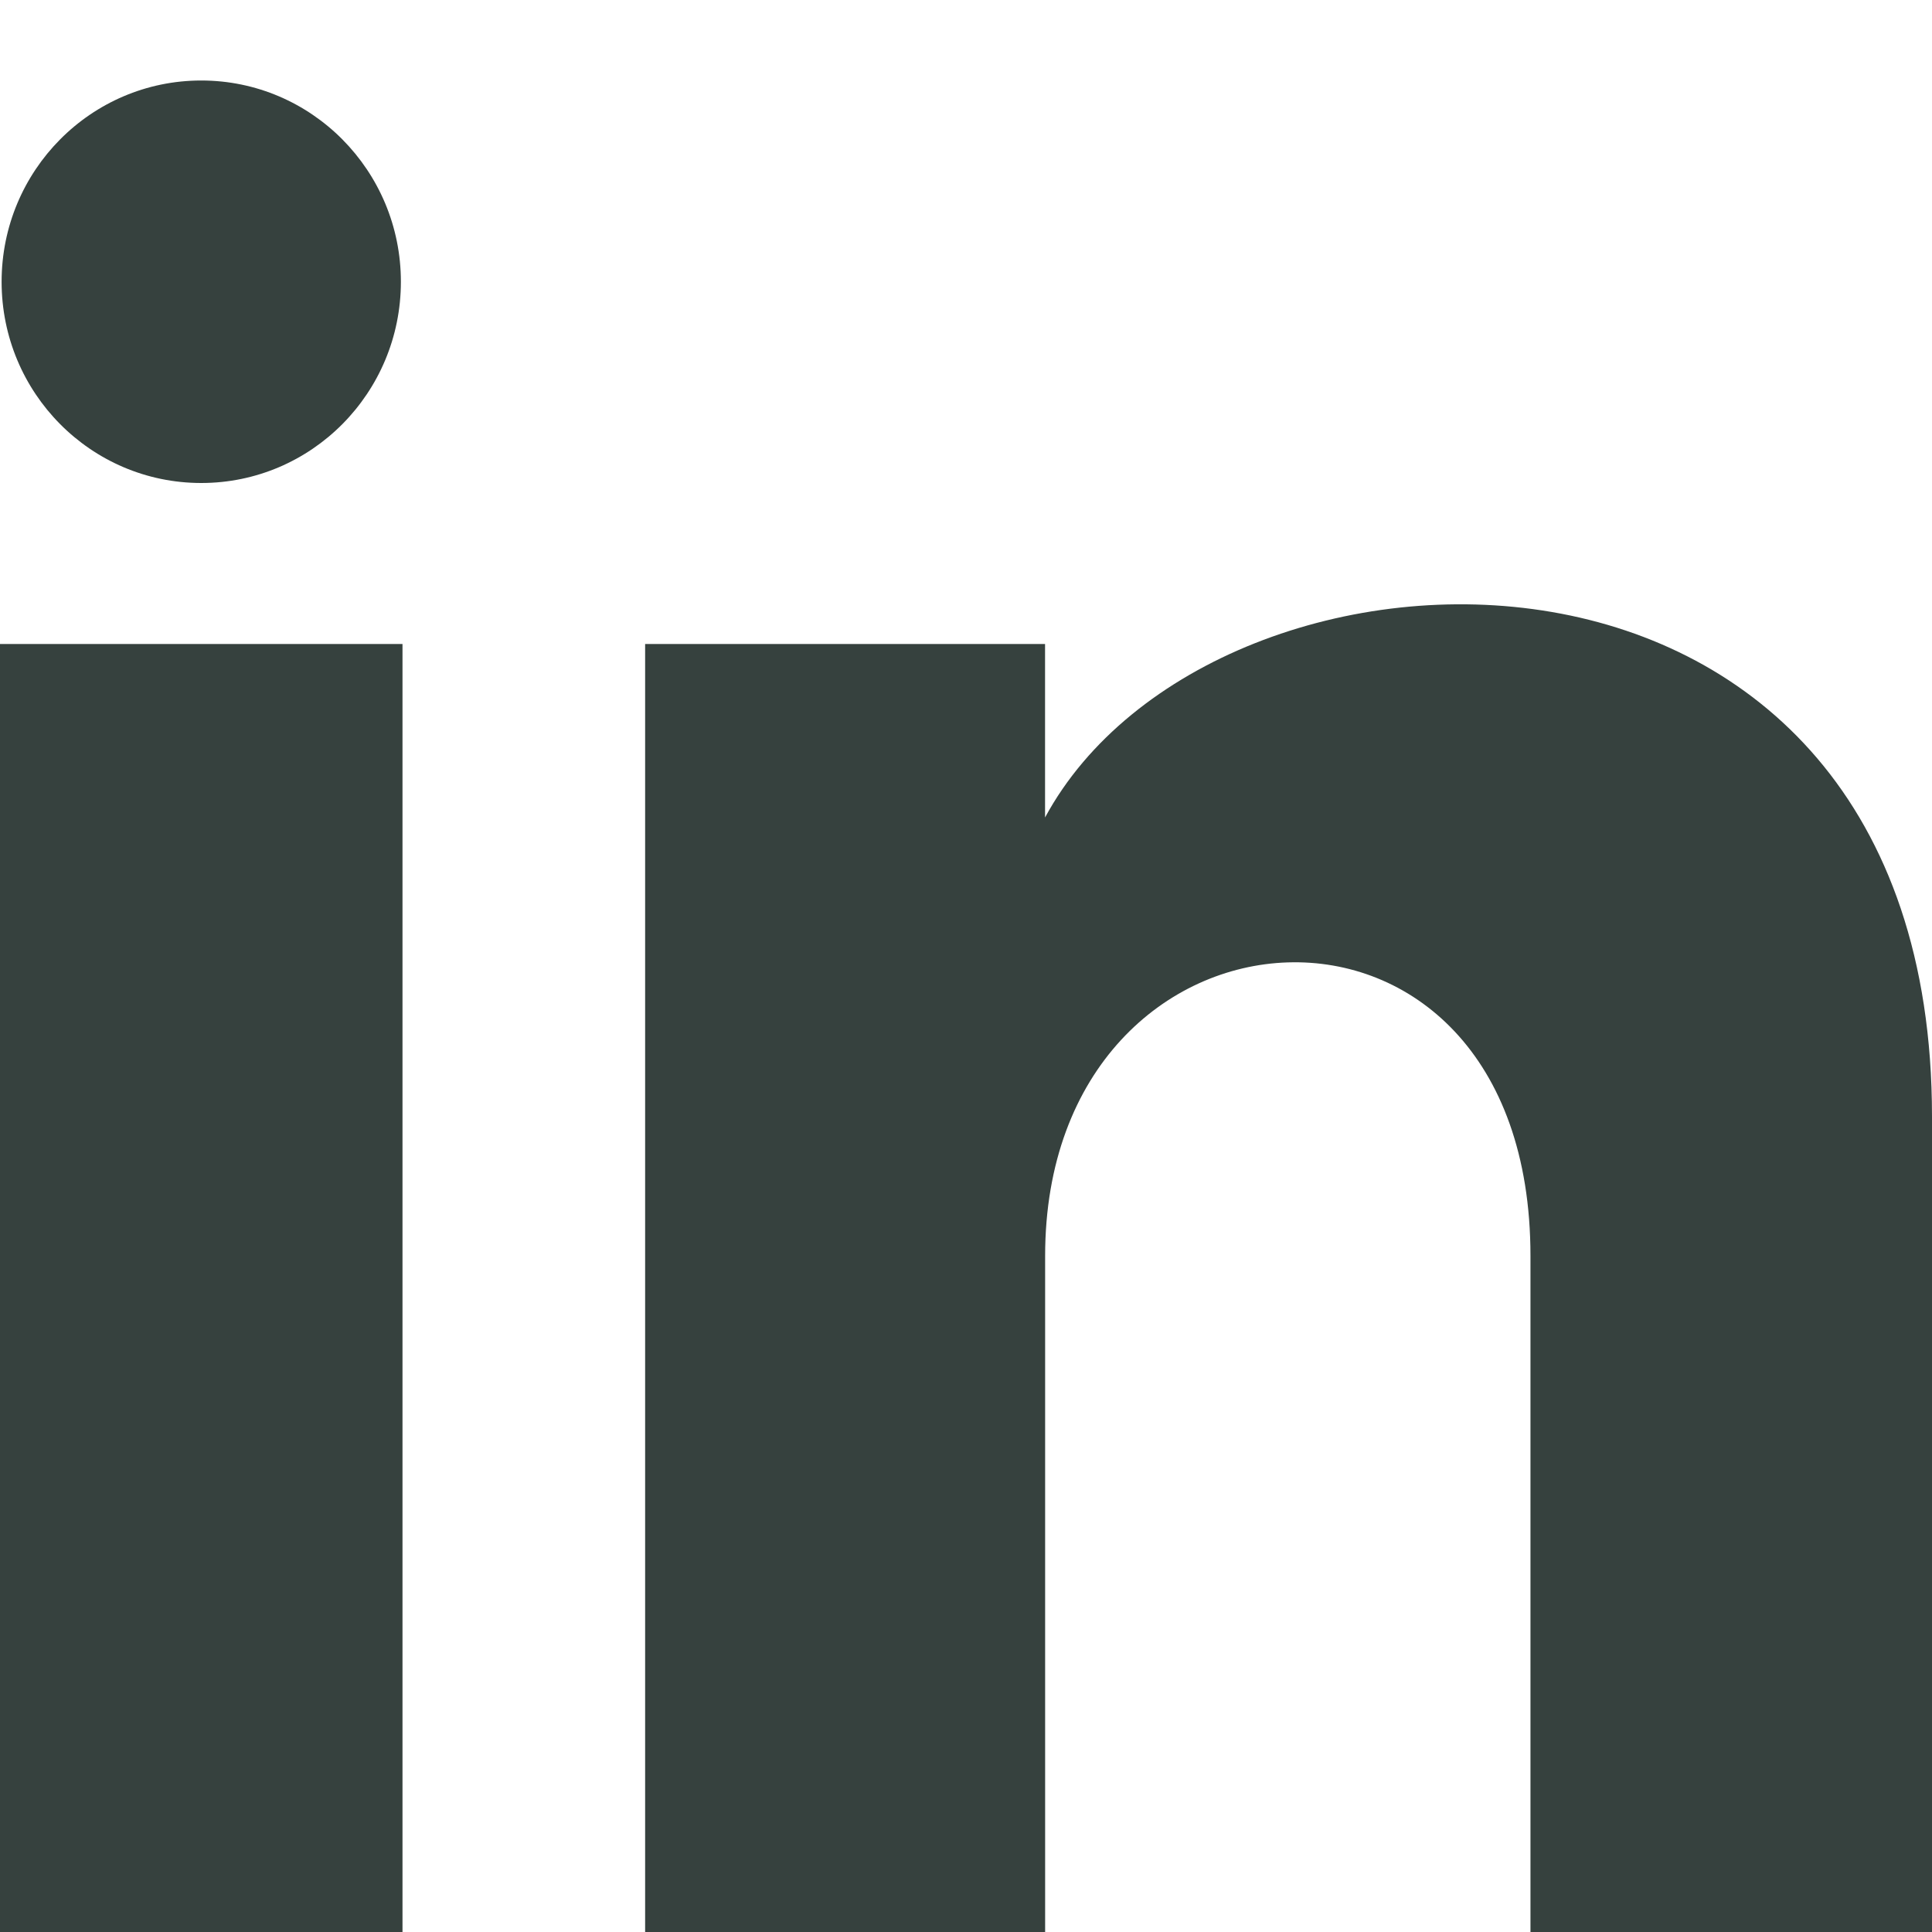
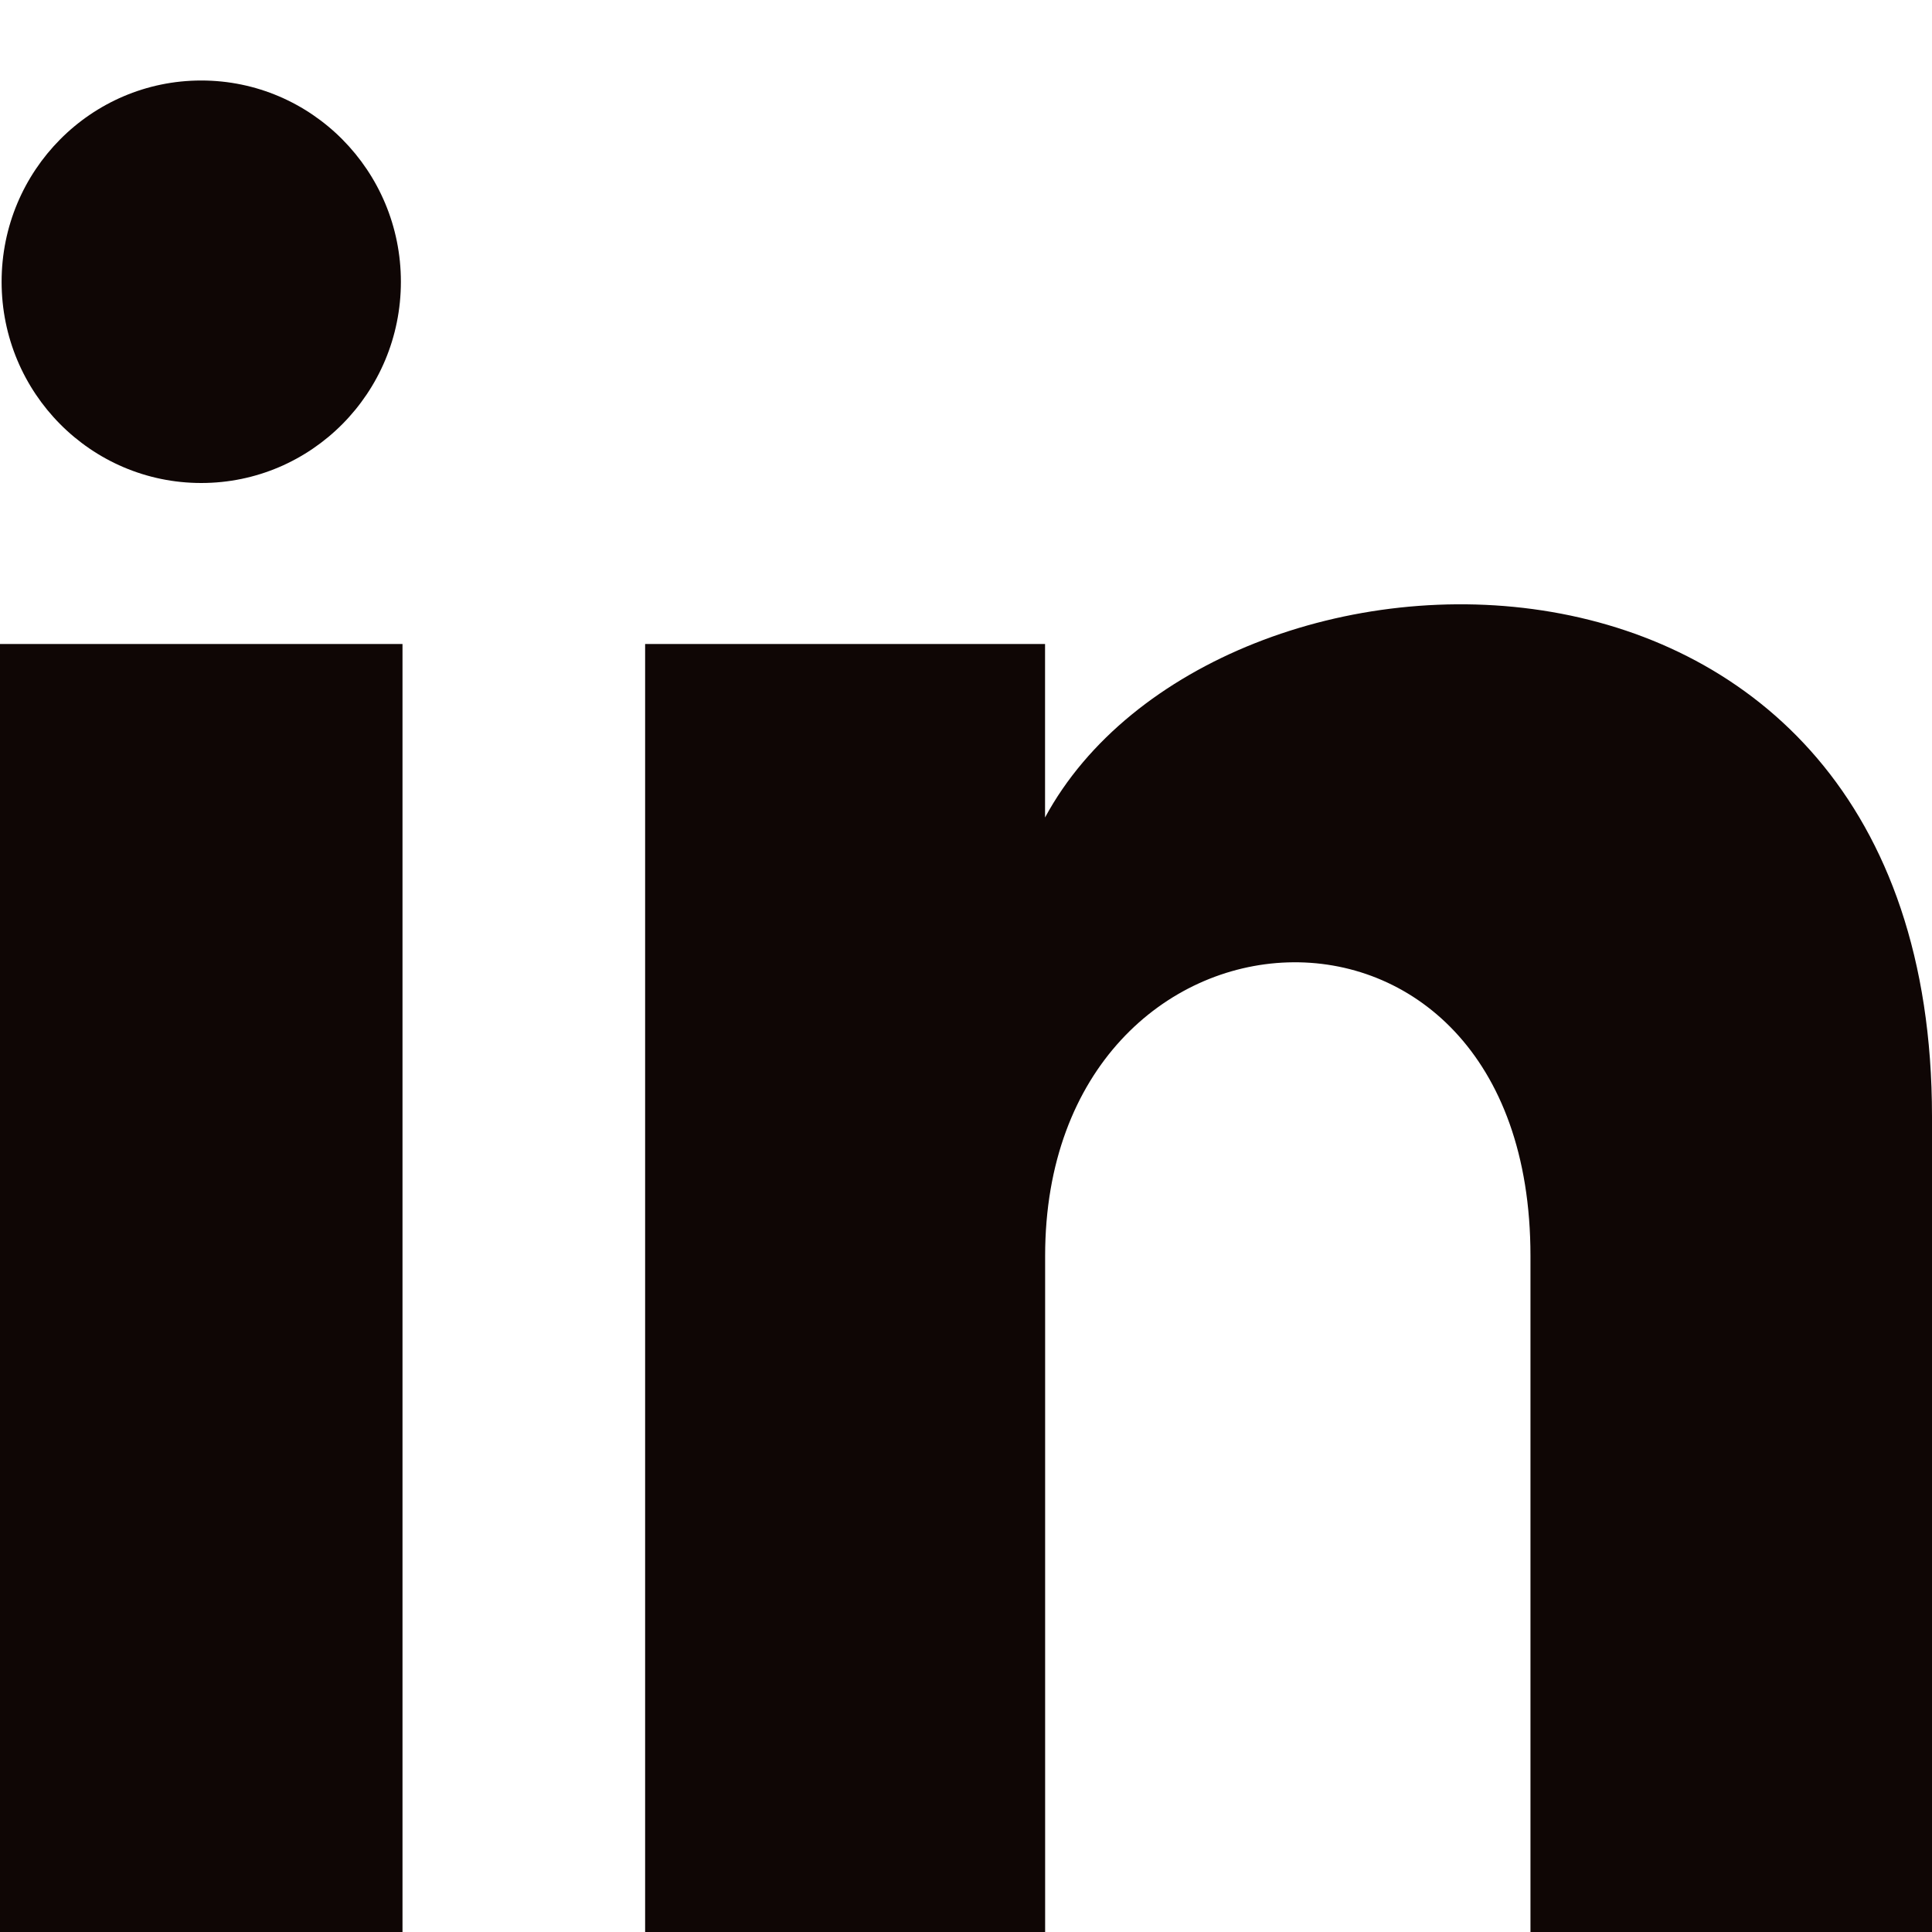
<svg xmlns="http://www.w3.org/2000/svg" class="fill-white" width="24" height="24" viewBox="0 0 24 24">
-   <path d="M4.98 3.5c0 1.381-1.11 2.5-2.48 2.5s-2.48-1.119-2.48-2.5c0-1.38 1.11-2.5 2.48-2.5s2.48 1.12 2.48 2.5zm.02 4.5h-5v16h5v-16zm7.982 0h-4.968v16h4.969v-8.399c0-4.67 6.029-5.052 6.029 0v8.399h4.988v-10.131c0-7.88-8.922-7.593-11.018-3.714v-2.155z" fill="#36413E" />
+   <path d="M4.98 3.5c0 1.381-1.11 2.5-2.48 2.5s-2.48-1.119-2.48-2.5c0-1.38 1.11-2.5 2.48-2.5s2.48 1.12 2.48 2.5zm.02 4.5h-5v16h5v-16zm7.982 0h-4.968v16h4.969v-8.399c0-4.67 6.029-5.052 6.029 0v8.399h4.988v-10.131c0-7.88-8.922-7.593-11.018-3.714v-2.155z" fill="#0F0605" />
</svg>
